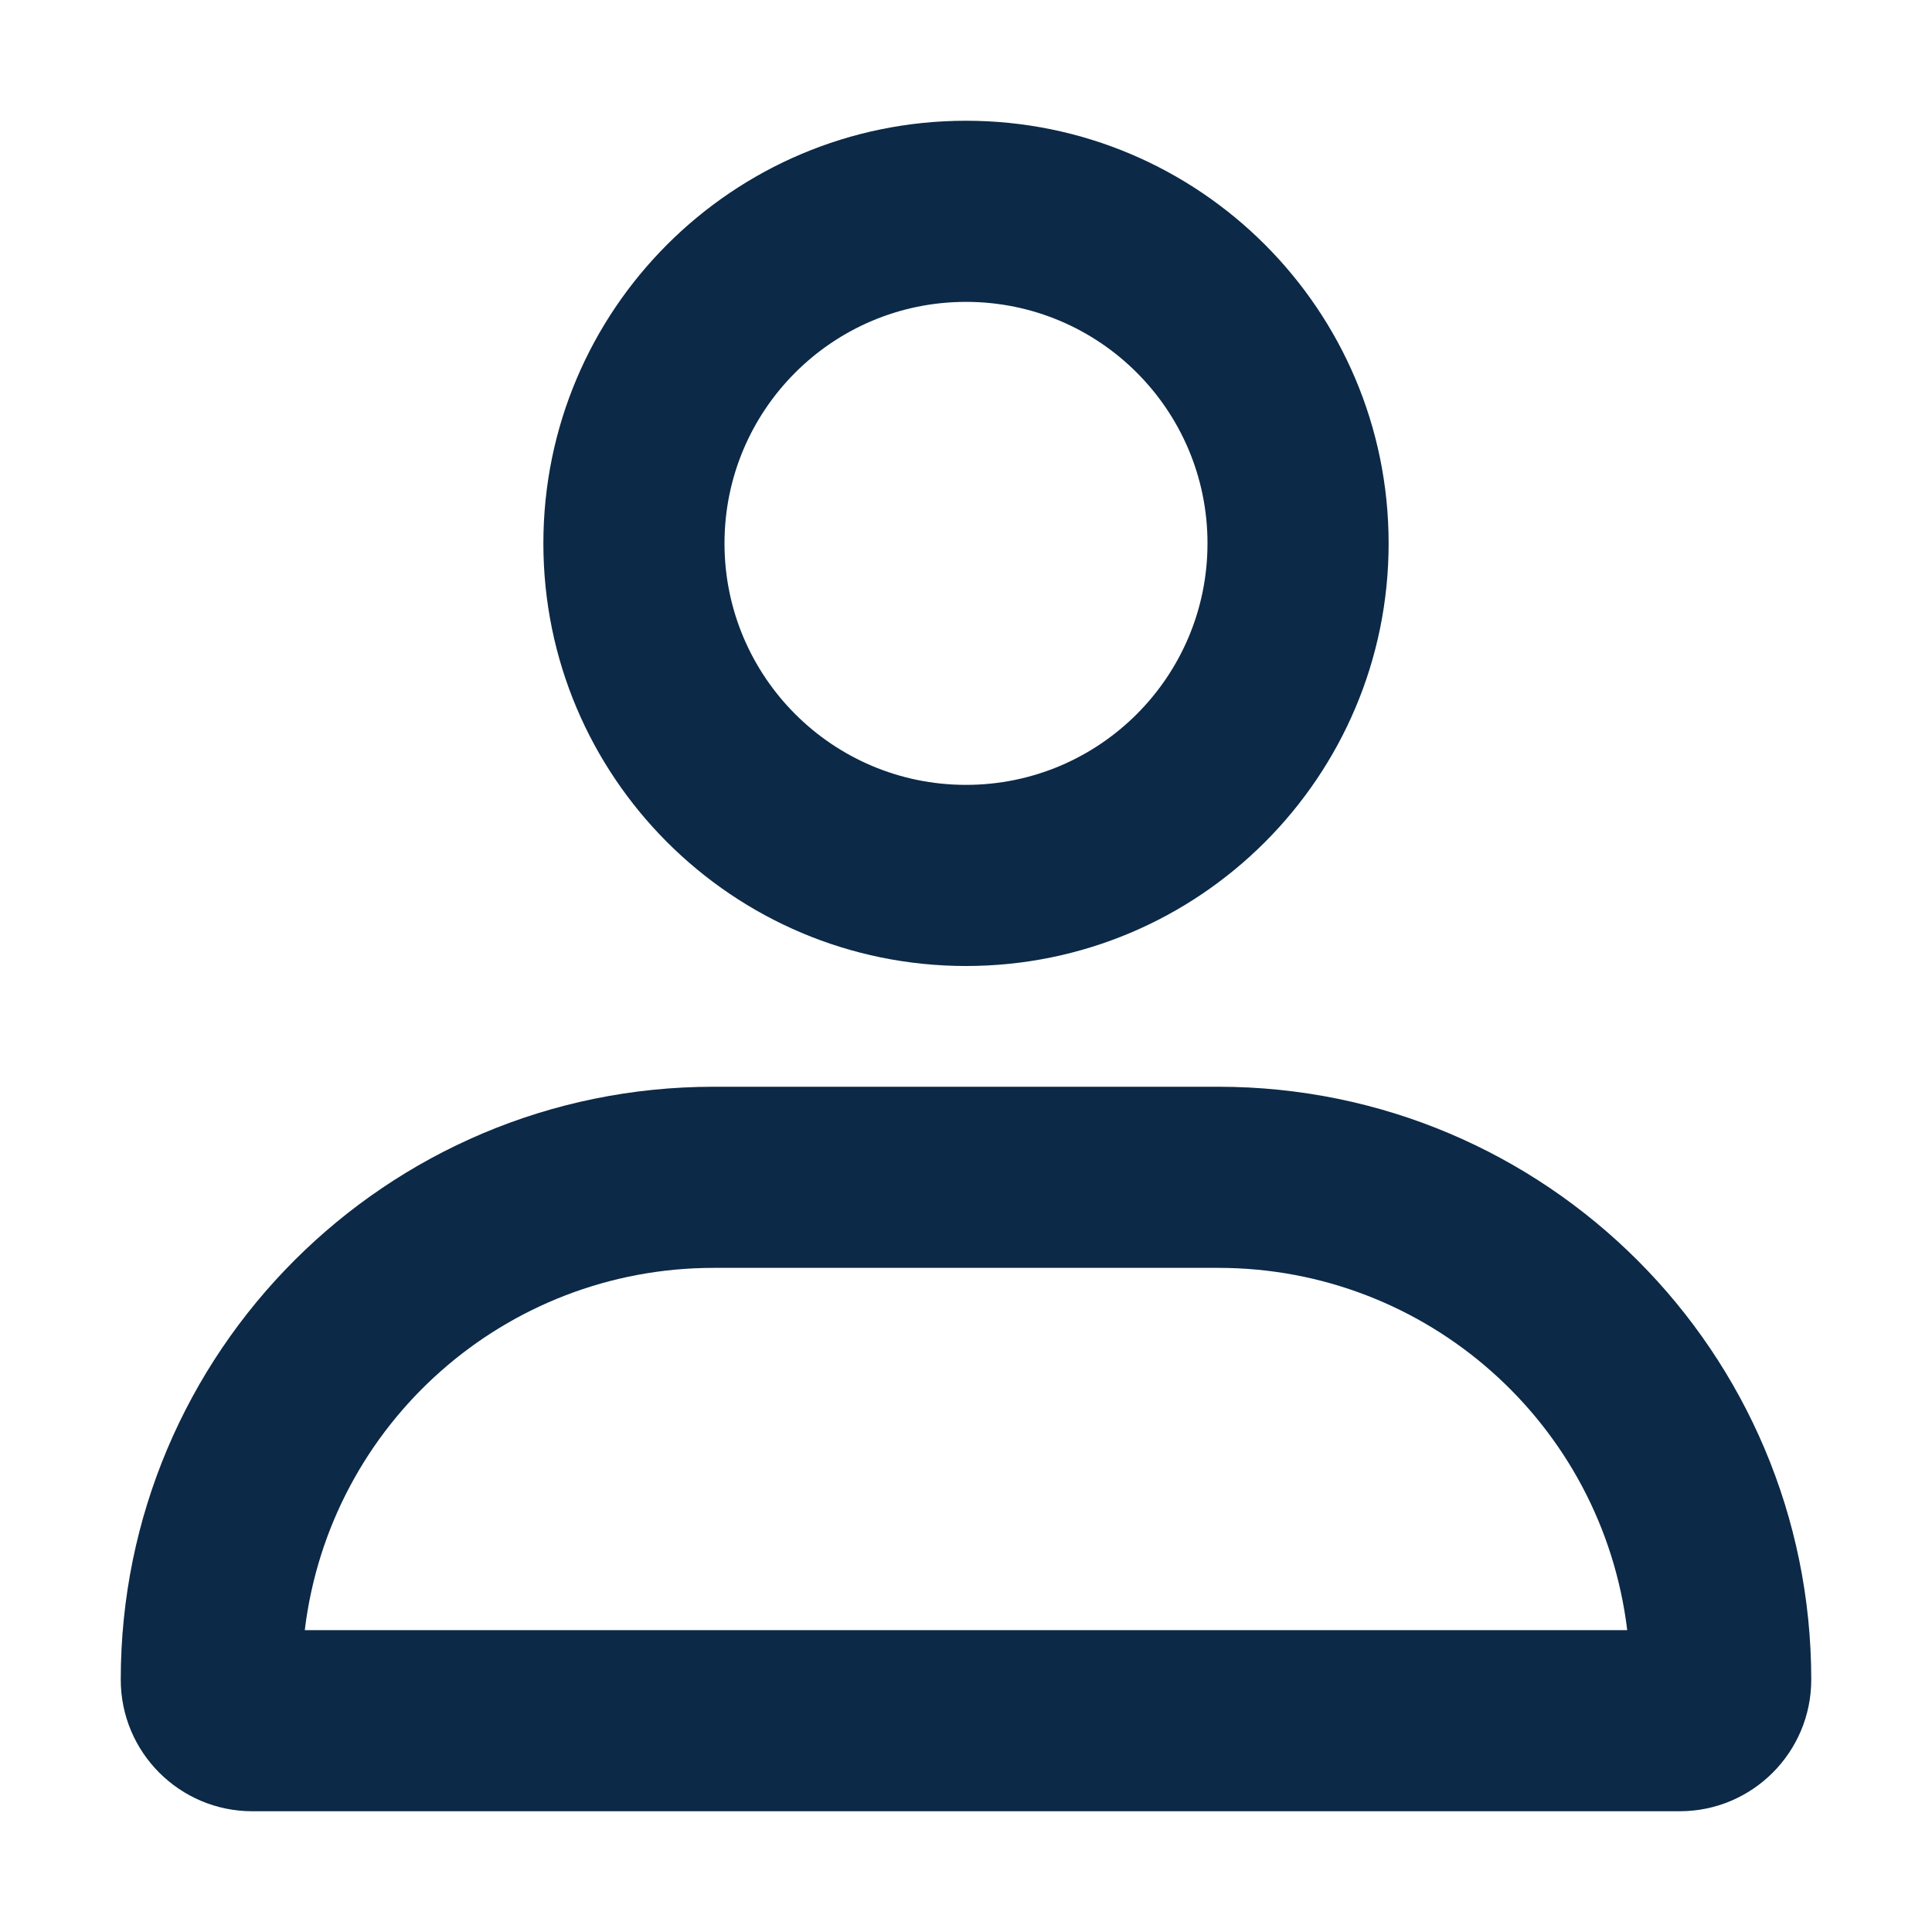
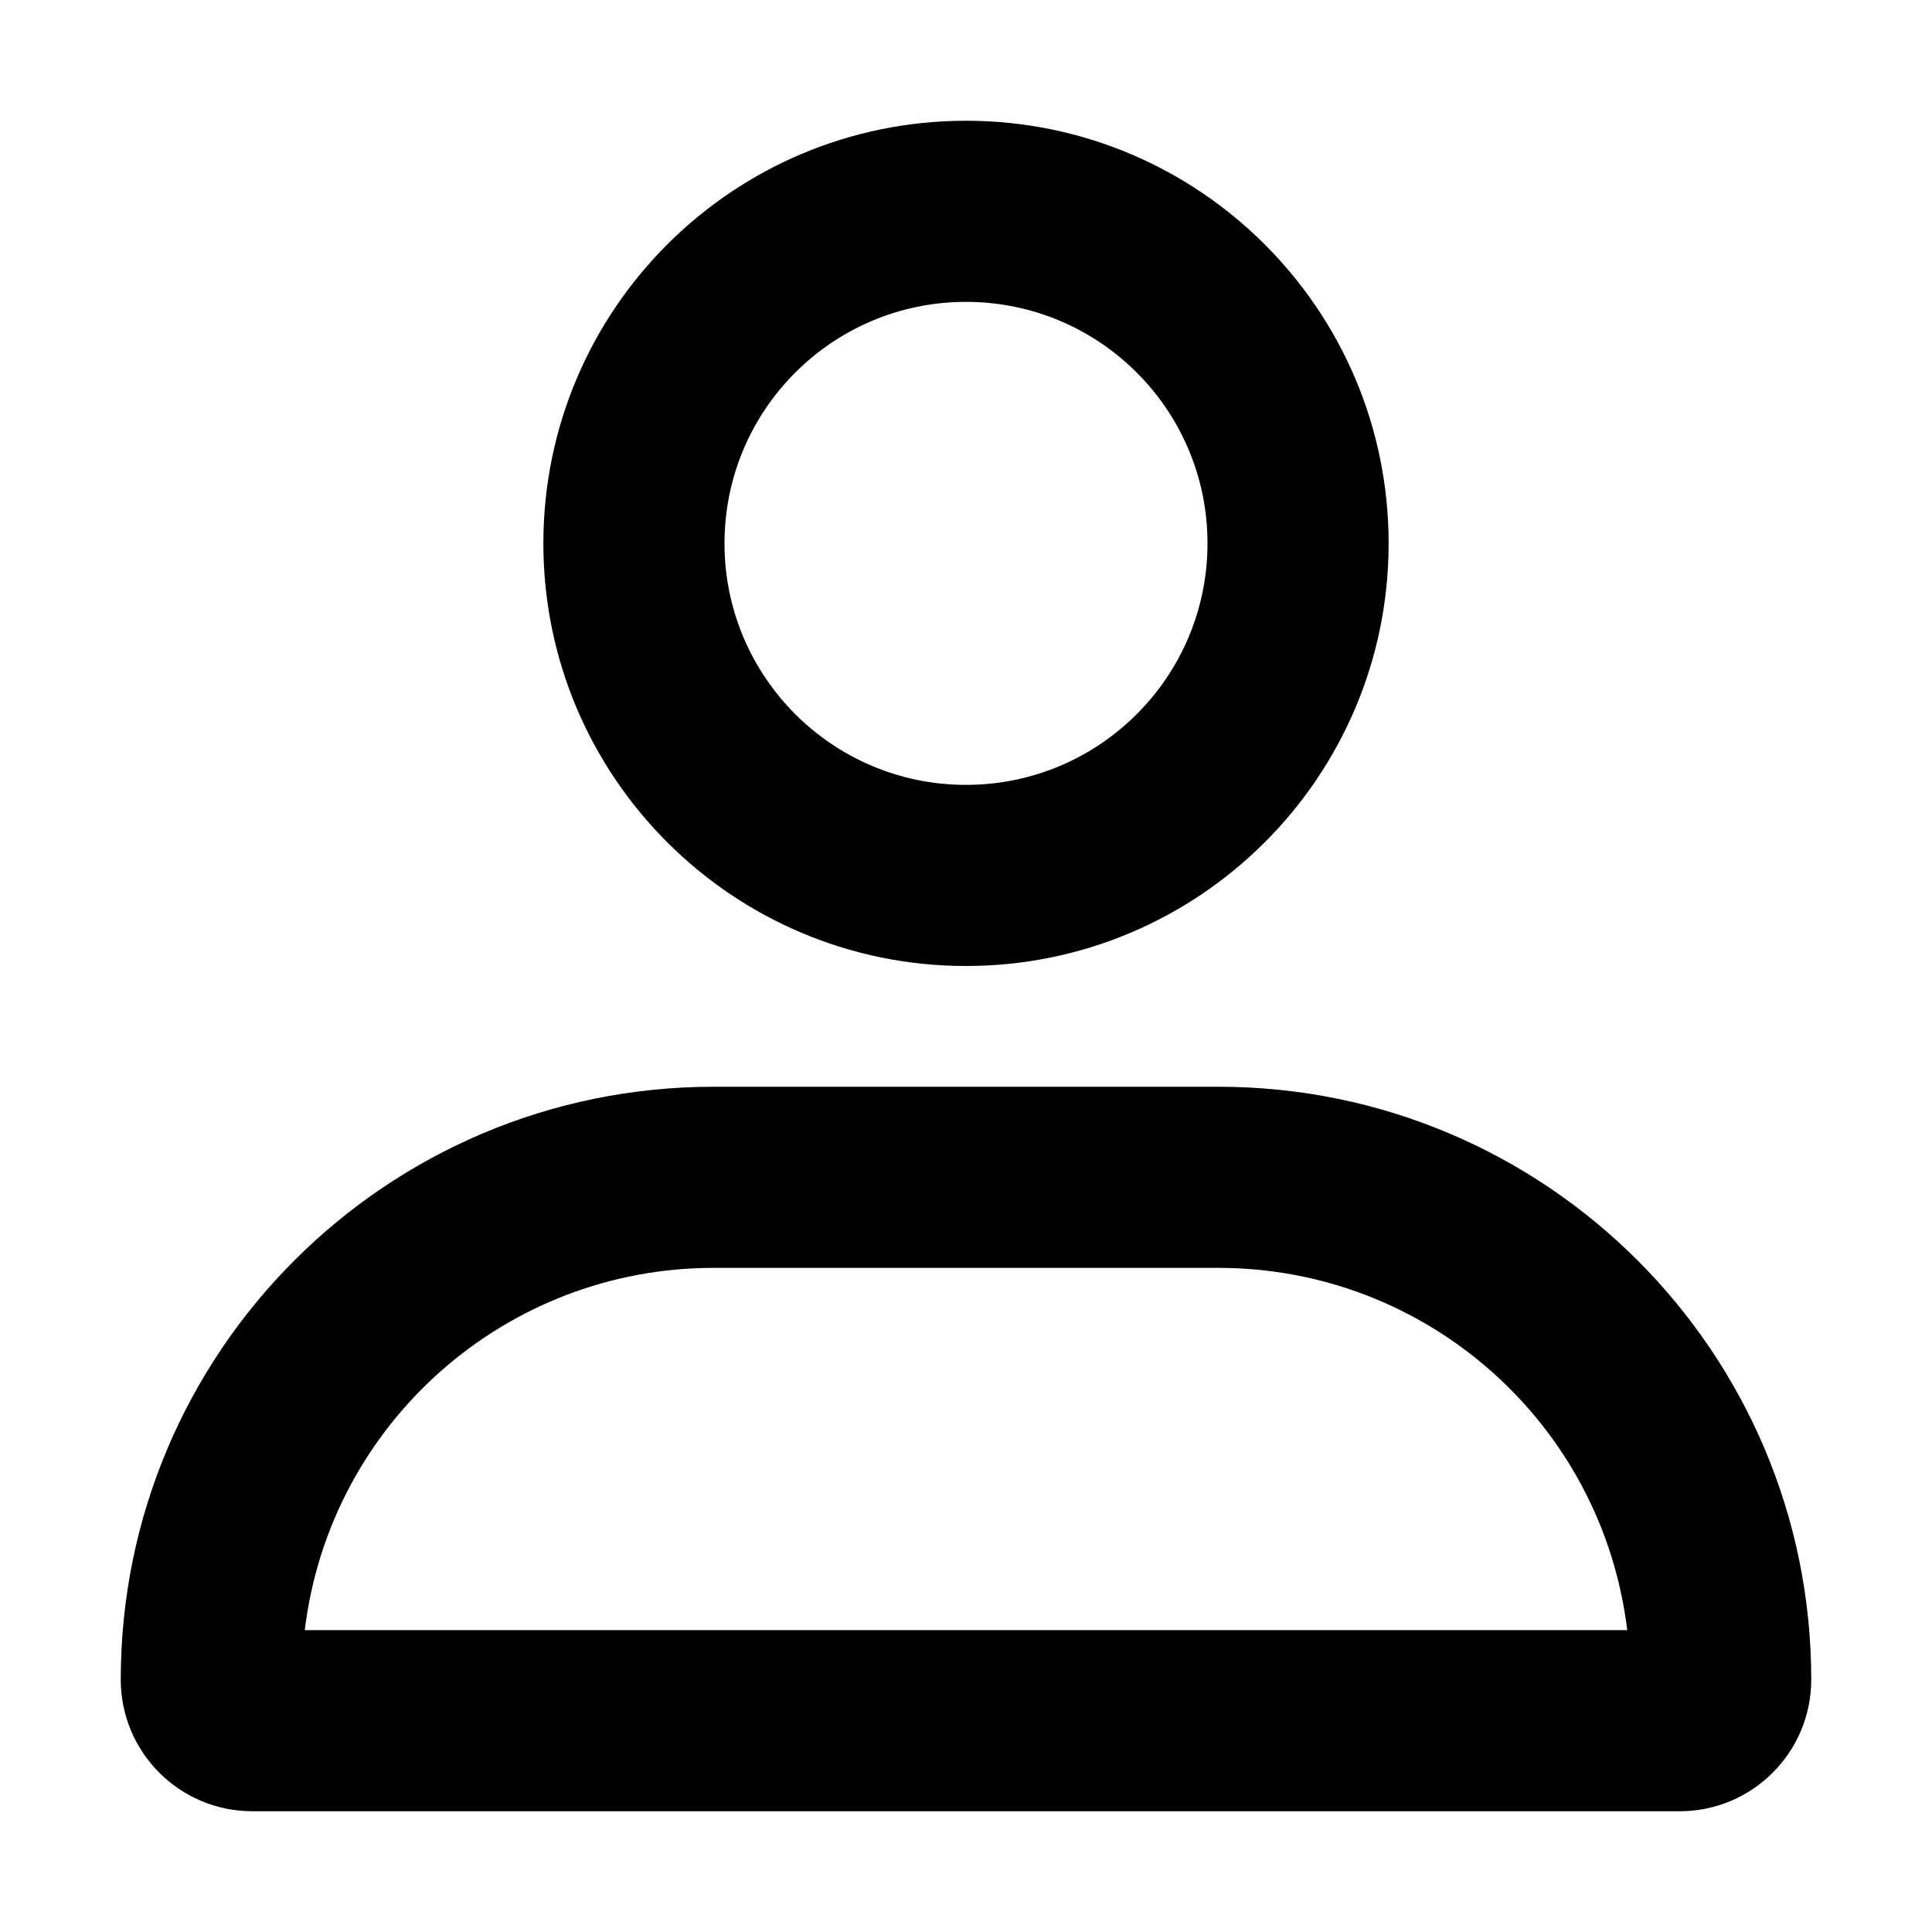
- <svg xmlns="http://www.w3.org/2000/svg" width="16" height="16" viewBox="0 0 16 16" fill="none">
-   <path fill-rule="evenodd" clip-rule="evenodd" d="M10.09 10.5H5.91a3.41 3.41 0 0 0-3.386 3h10.952a3.41 3.41 0 0 0-3.385-3zM5.91 9A4.91 4.91 0 0 0 1 13.91c0 .602.488 1.09 1.09 1.09h11.82A1.09 1.09 0 0 0 15 13.91 4.91 4.91 0 0 0 10.09 9H5.91zM8 6.5a2 2 0 1 0 0-4 2 2 0 0 0 0 4zM8 8a3.5 3.5 0 1 0 0-7 3.5 3.5 0 0 0 0 7z" fill="#0C2947" />
+ <svg xmlns="http://www.w3.org/2000/svg" width="16" height="16" viewBox="0 0 16 16">
+   <path fill-rule="evenodd" clip-rule="evenodd" d="M10.09 10.5H5.91a3.41 3.41 0 0 0-3.386 3h10.952a3.41 3.41 0 0 0-3.385-3zM5.91 9A4.91 4.91 0 0 0 1 13.91c0 .602.488 1.09 1.09 1.09h11.82A1.09 1.09 0 0 0 15 13.91 4.91 4.91 0 0 0 10.09 9H5.91zM8 6.5a2 2 0 1 0 0-4 2 2 0 0 0 0 4zM8 8a3.5 3.5 0 1 0 0-7 3.5 3.5 0 0 0 0 7z" />
</svg>
